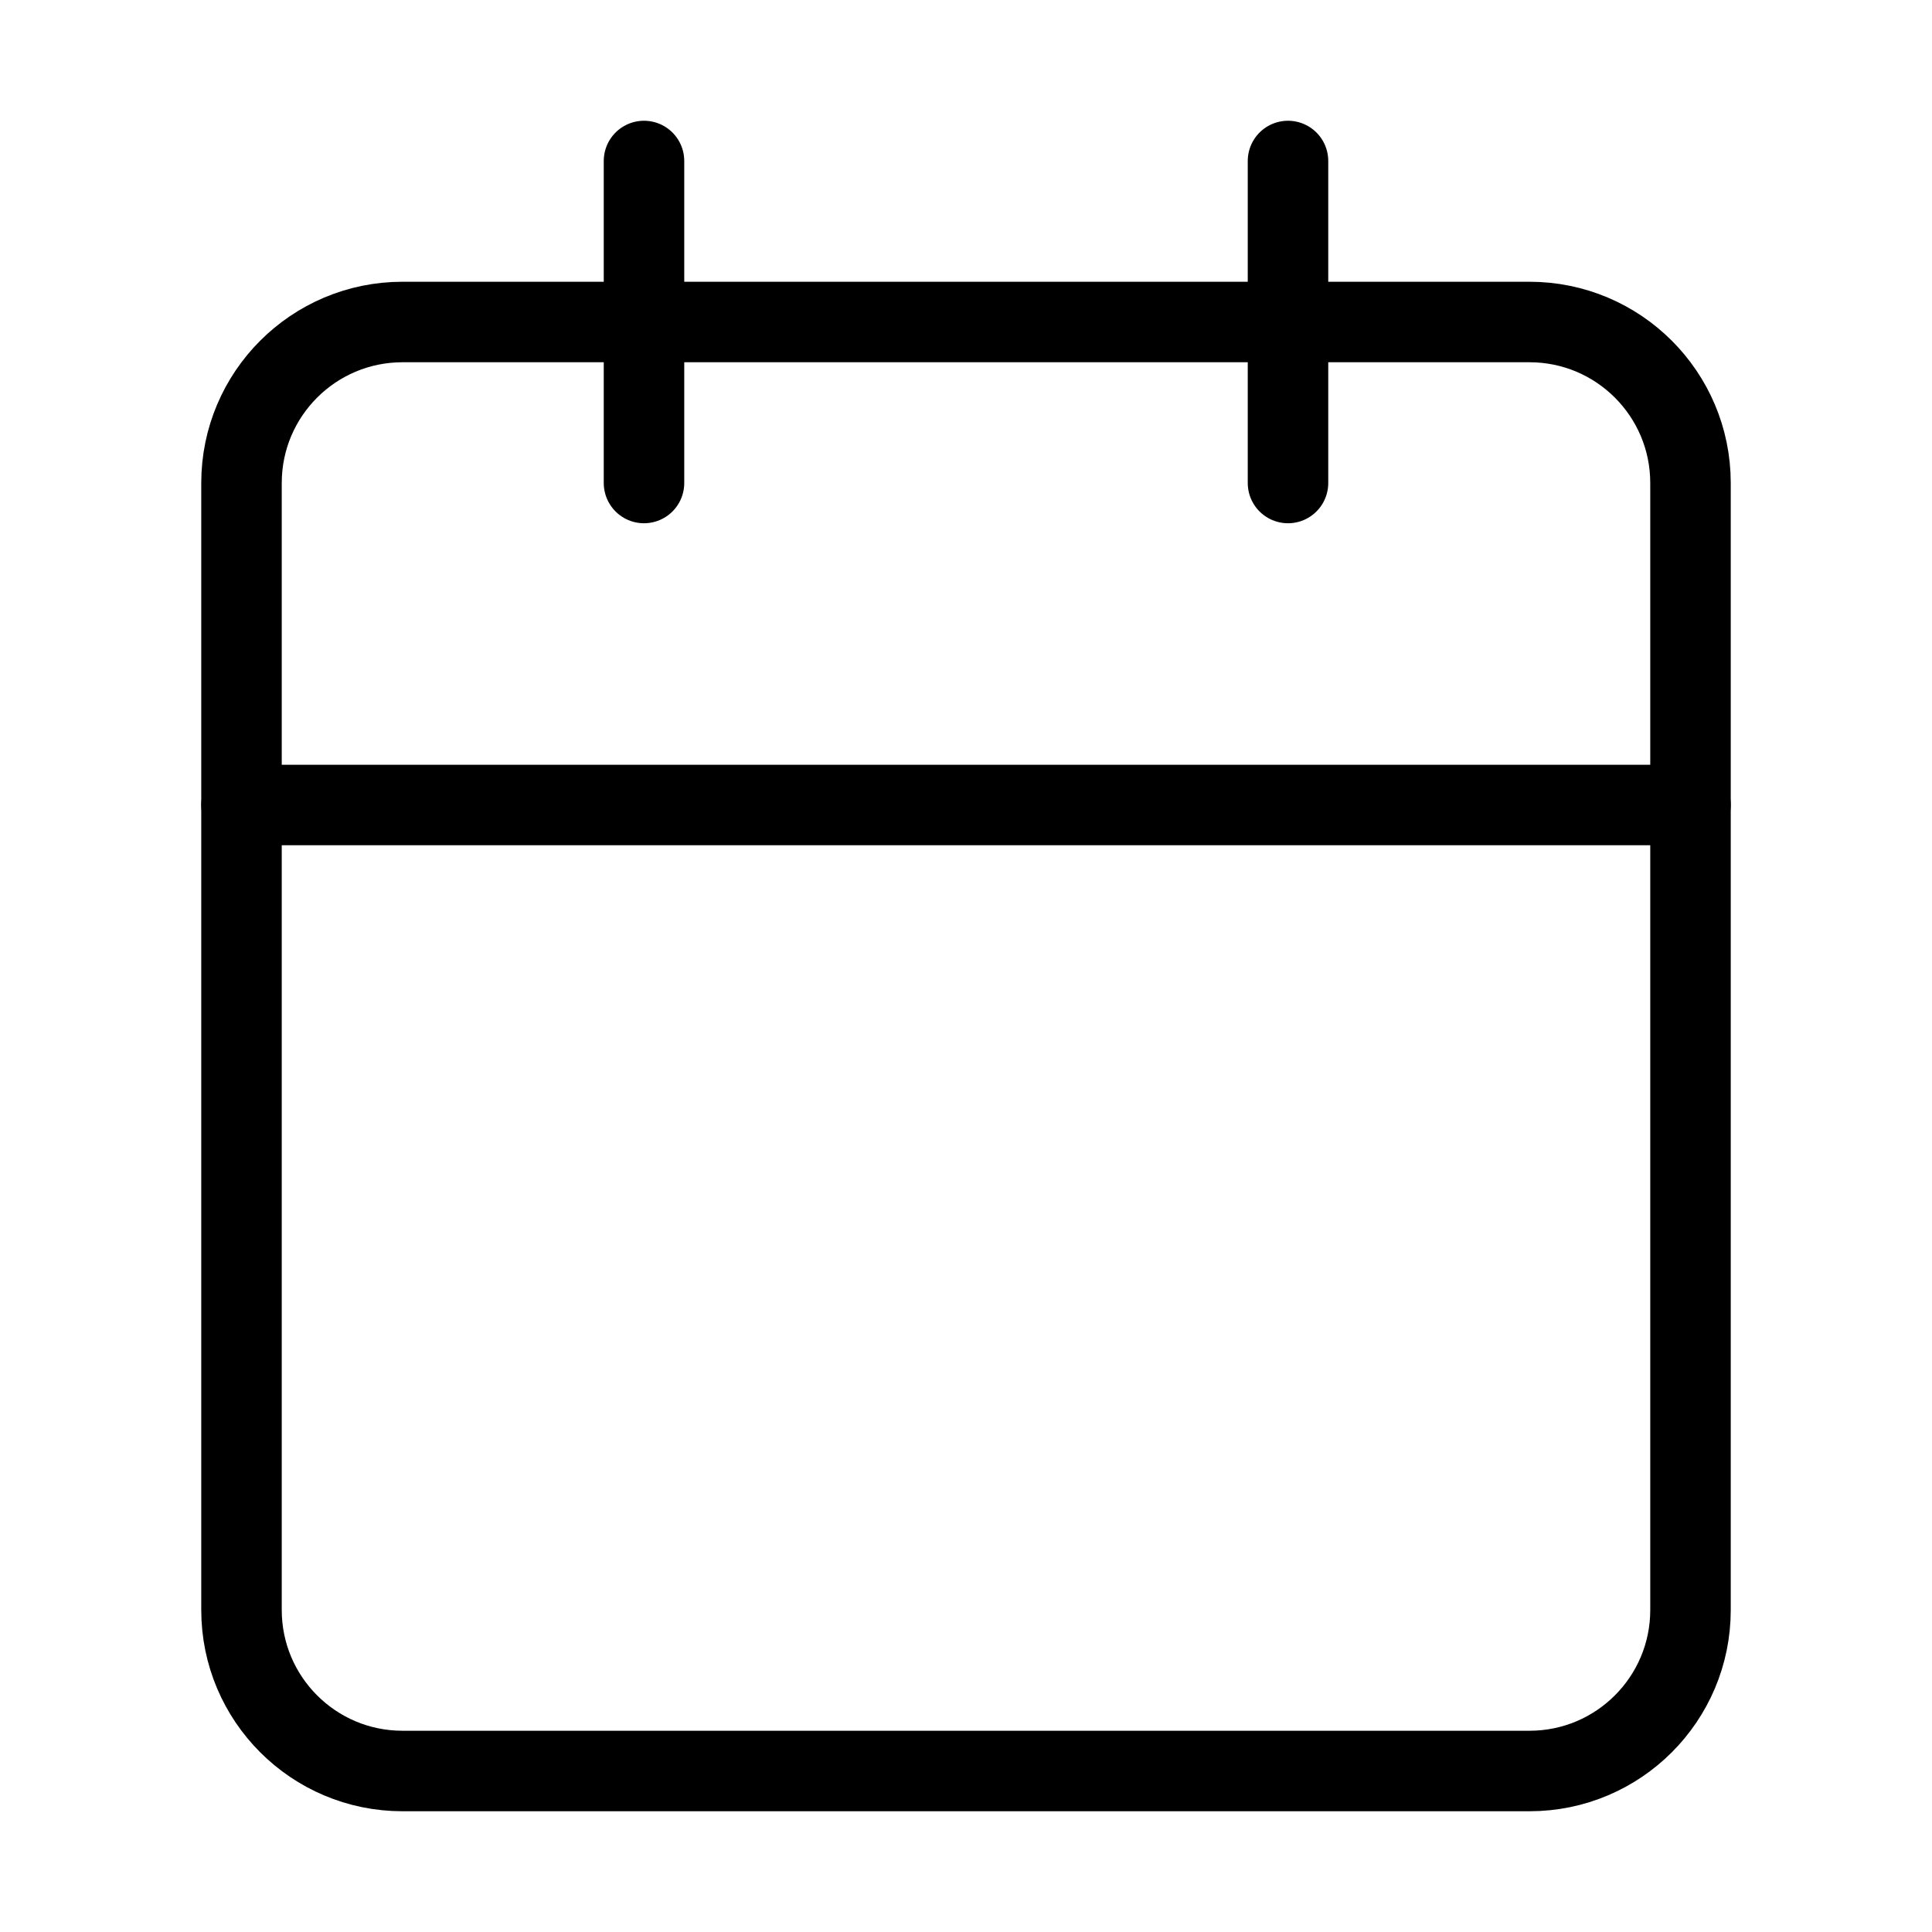
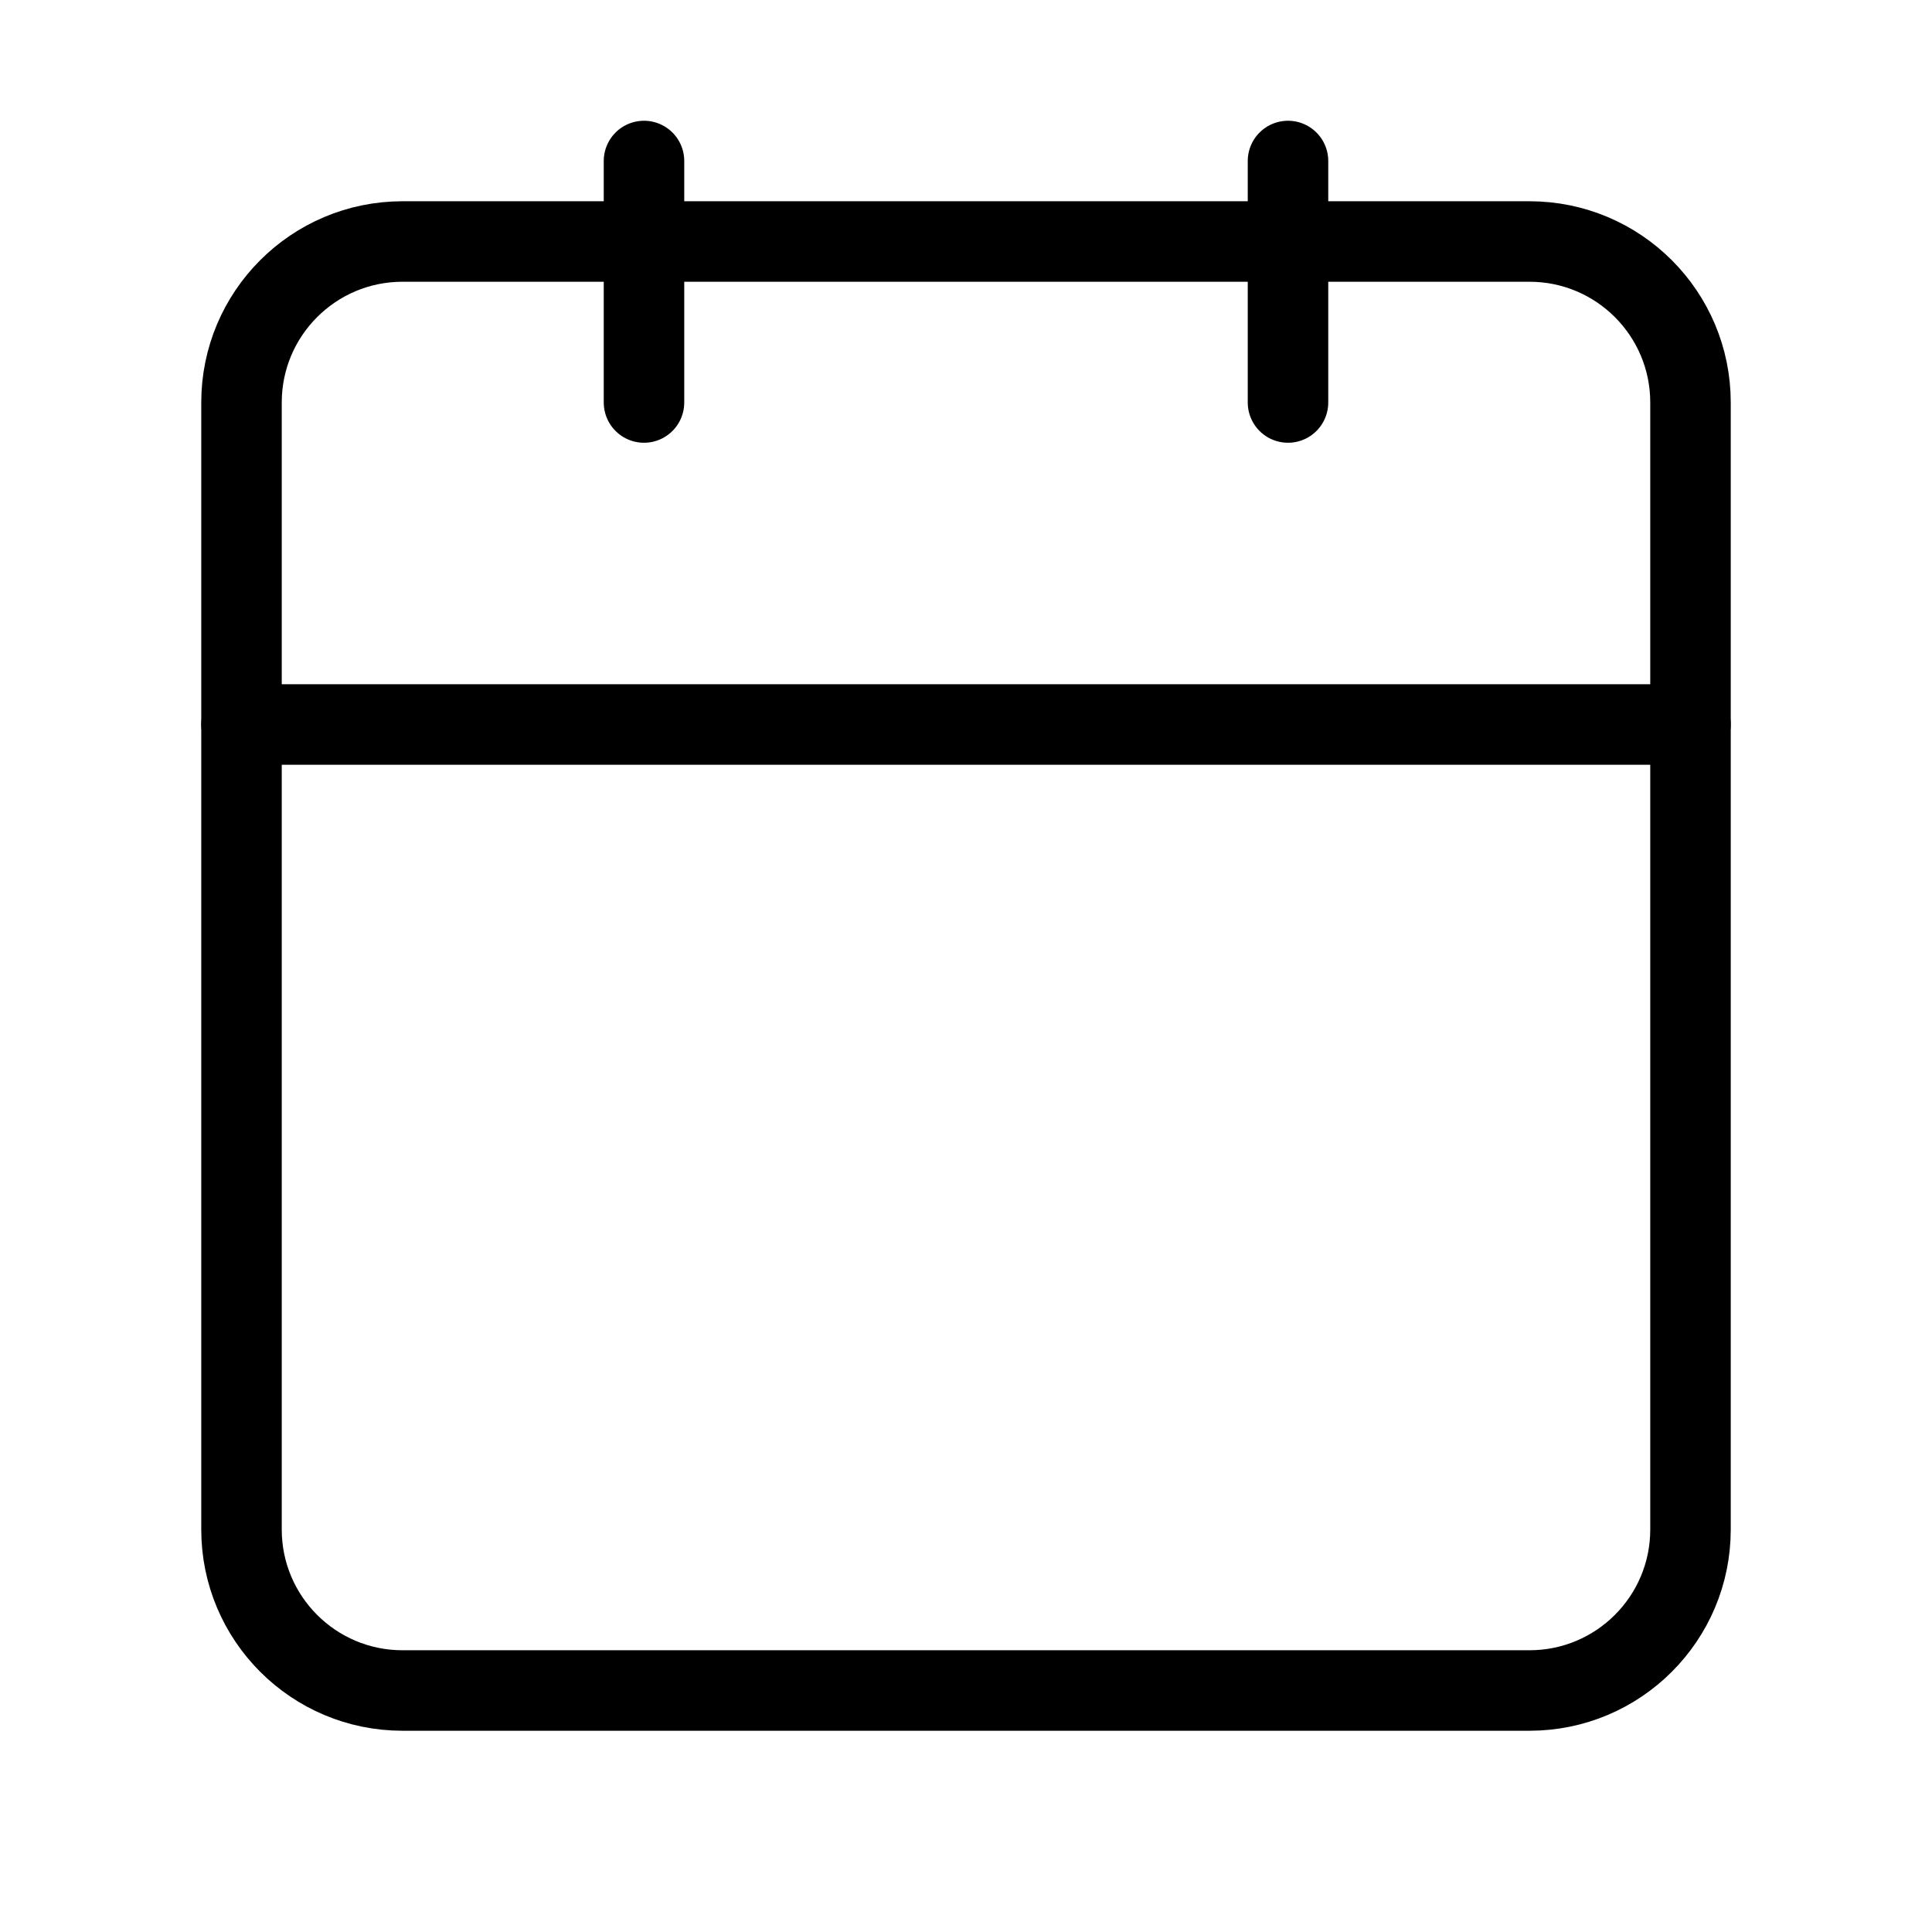
<svg xmlns="http://www.w3.org/2000/svg" width="1em" height="1em" viewBox="0 0 24 24" fill="none" stroke="currentColor" stroke-width="1" stroke-linecap="round" stroke-linejoin="round" aria-hidden="true" focusable="false">
-   <path d="M8 2v4" />
-   <path d="M16 2v4" />
-   <rect width="18" height="18" x="3" y="4" rx="2" />
-   <path d="M3 10h18" />
+   <path d="M8 2v3" />
+   <path d="M16 2v3" />
+   <rect x="3" y="3" width="18" height="18" rx="2" />
+   <path d="M3 9h18" />
</svg>
